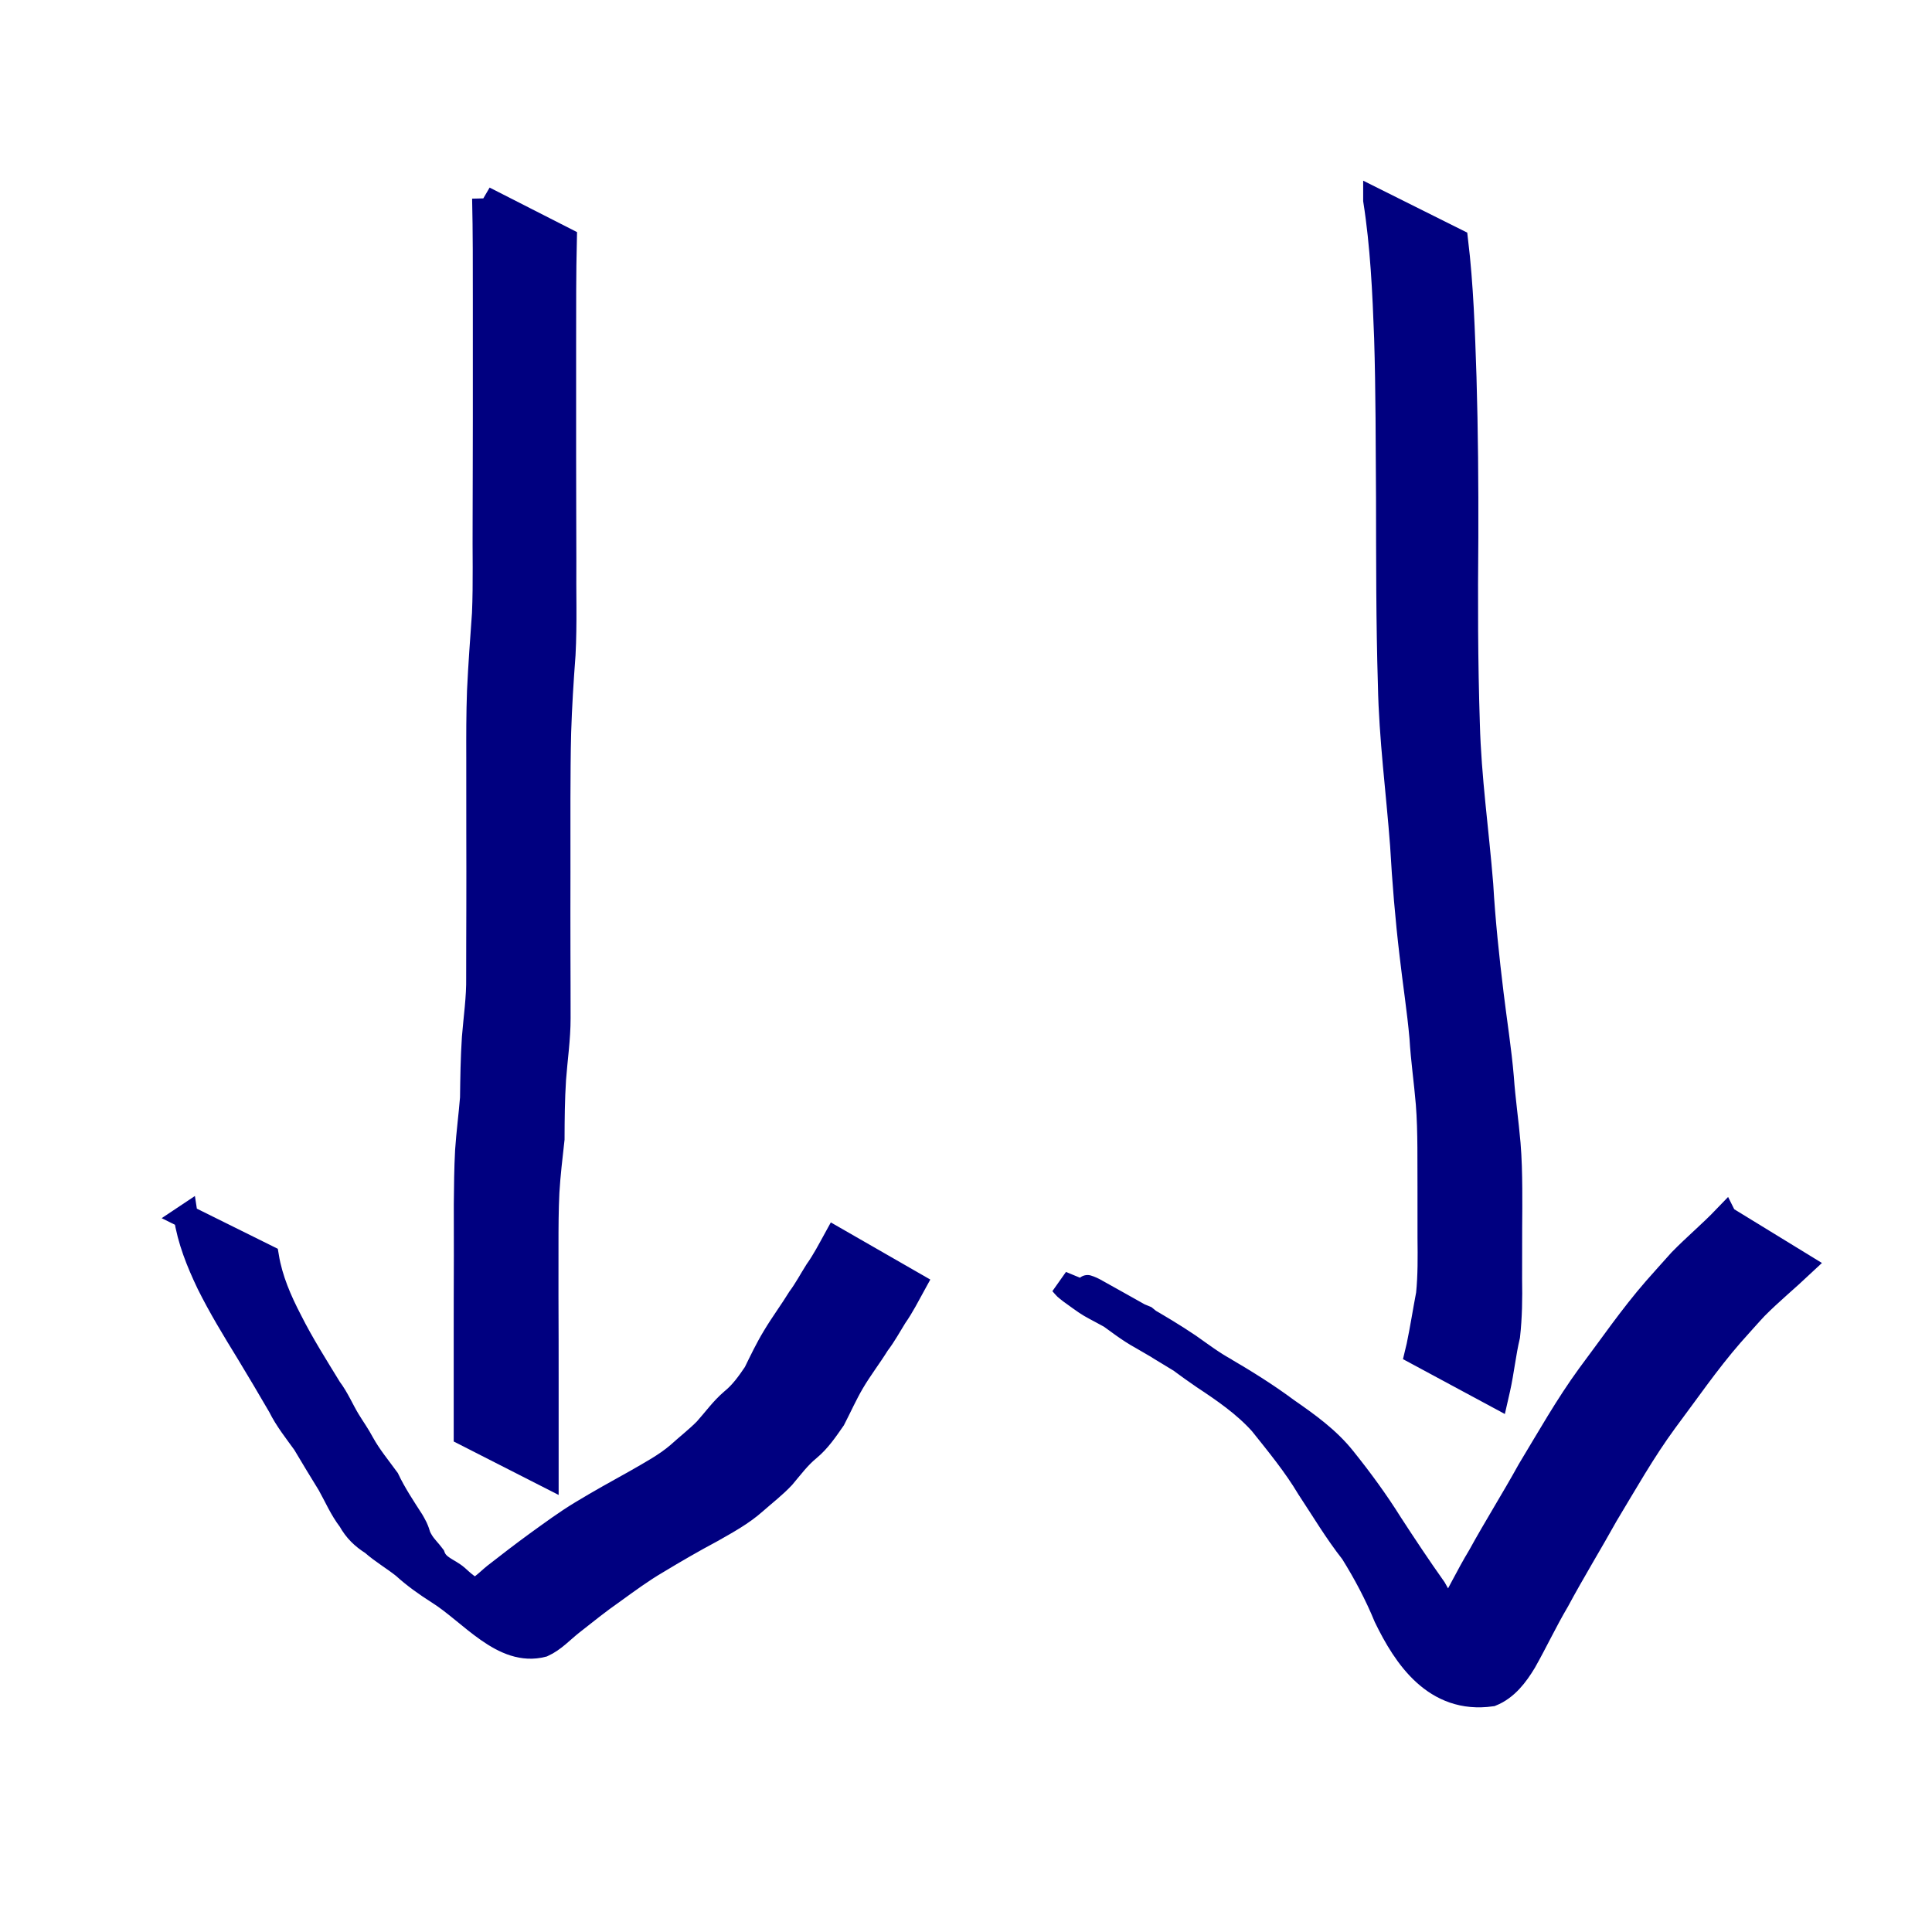
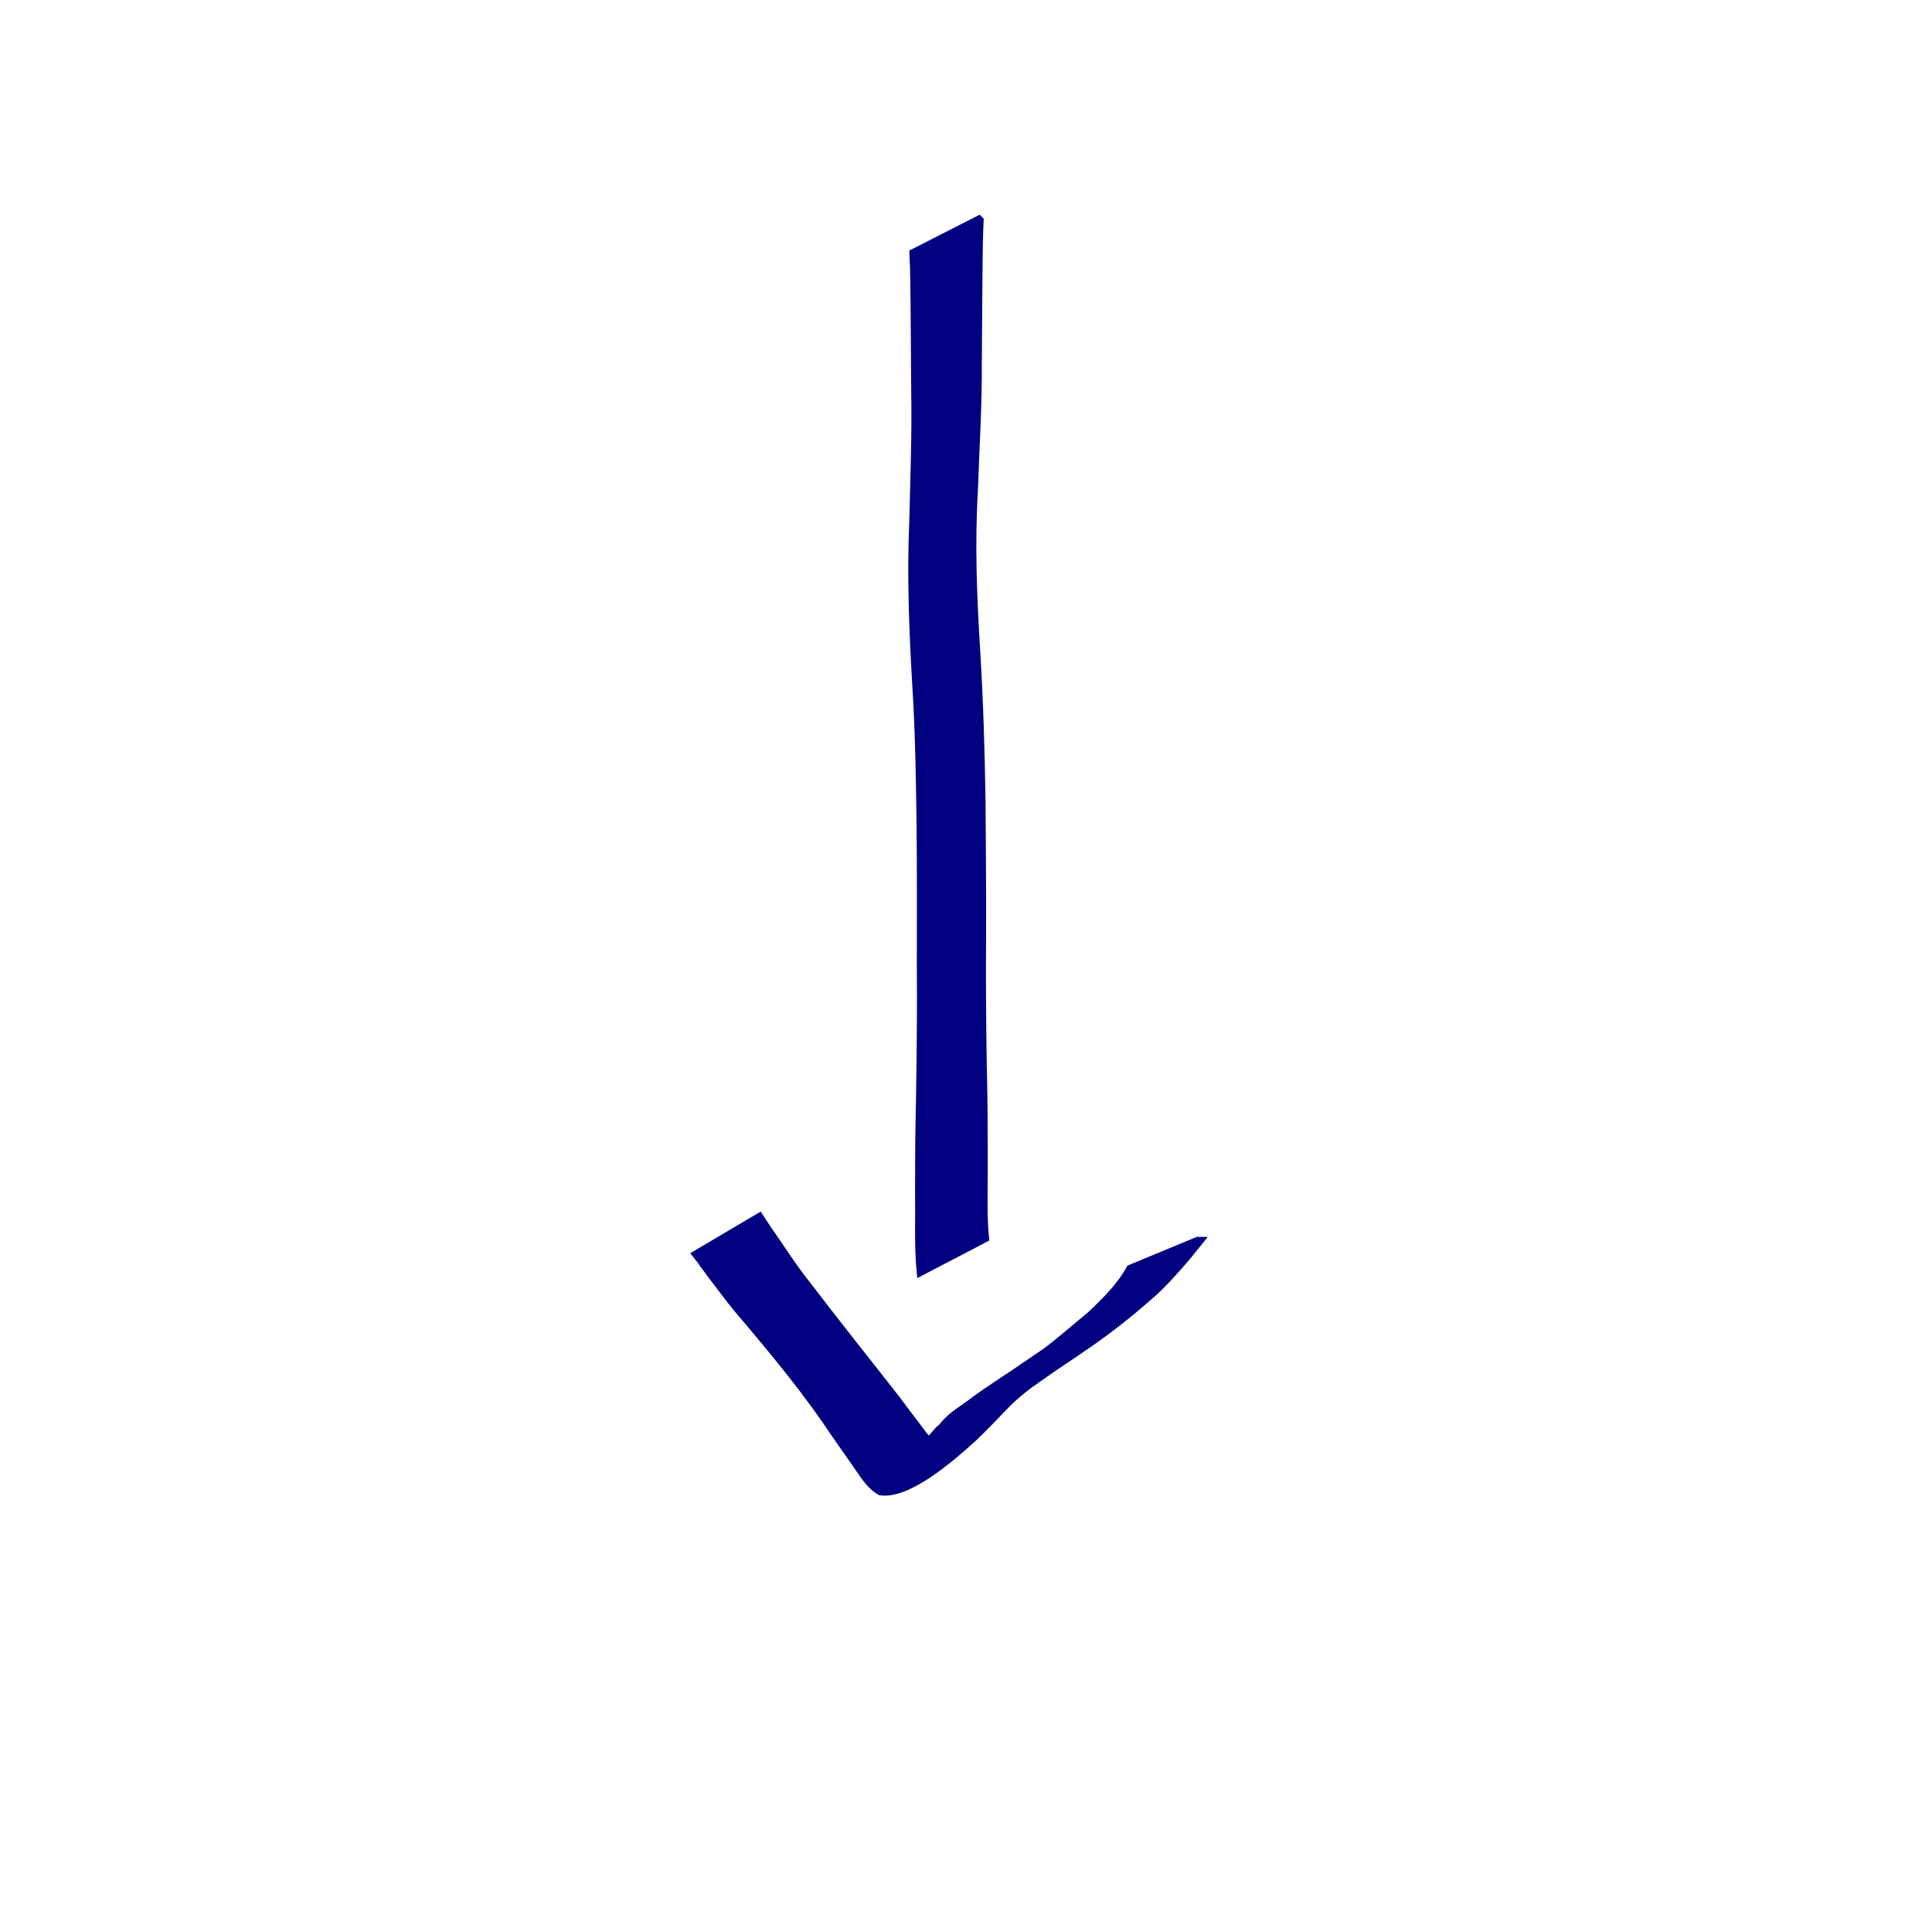
- <svg xmlns="http://www.w3.org/2000/svg" width="80" height="80" id="svg2" version="1.1">
+ <svg xmlns="http://www.w3.org/2000/svg" width="200" height="200" id="svg2" version="1.1">
  <defs id="defs4" />
-   <g id="layer1" transform="translate(0,-972.3622)">
-     <path style="fill:#000080;stroke:#000080" id="path3343" d="m 20.049,980.576 c 0.034,1.409 0.029,2.82 0.03,4.229 0.002,1.607 2.47e-4,3.213 1.99e-4,4.82 8.71e-4,1.43 -0.008,2.859 -0.009,4.289 -0.012,1.285 0.028,2.571 -0.027,3.855 -0.077,1.071 -0.156,2.142 -0.206,3.215 -0.033,0.92 -0.033,1.842 -0.03,2.763 0.002,1.022 -0.002,2.044 0.001,3.066 0.001,1.092 0.006,2.184 0.001,3.277 -0.006,0.913 -0.003,1.827 -0.006,2.74 0.014,0.838 -0.112,1.67 -0.178,2.504 -0.055,0.83 -0.066,1.662 -0.077,2.493 -0.059,0.728 -0.155,1.451 -0.204,2.18 -0.04,0.743 -0.046,1.486 -0.053,2.23 -0.002,0.705 0.002,1.41 0.002,2.115 -0.001,0.607 -0.004,1.214 -0.005,1.821 -8.93e-4,0.511 -9.81e-4,1.023 -10e-4,1.535 -3.2e-5,0.504 -5e-6,1.008 7e-6,1.512 1.3e-5,0.505 1.5e-5,1.01 1.7e-5,1.515 10e-7,0.337 10e-7,0.673 10e-7,1.01 0,0 3.345,1.704 3.345,1.704 l 0,0 c 0,-0.337 0,-0.673 1e-6,-1.01 2e-6,-0.505 5e-6,-1.01 1.9e-5,-1.515 1.6e-5,-0.504 4.8e-5,-1.008 2.5e-5,-1.512 -6e-5,-0.512 -1.28e-4,-1.024 -0.001,-1.536 -0.001,-0.609 -0.004,-1.218 -0.006,-1.827 -0.001,-0.704 1.34e-4,-1.408 8.62e-4,-2.112 -5.17e-4,-0.738 0.002,-1.476 0.038,-2.213 0.043,-0.736 0.132,-1.466 0.213,-2.199 0.002,-0.824 0.009,-1.649 0.062,-2.472 0.062,-0.844 0.189,-1.685 0.188,-2.531 -0.003,-0.915 3.1e-4,-1.831 -0.006,-2.746 -0.005,-1.092 -3.28e-4,-2.184 2.5e-5,-3.276 0.003,-1.022 -0.004,-2.043 -8.35e-4,-3.065 0.005,-0.916 0.005,-1.831 0.03,-2.747 0.034,-1.076 0.101,-2.15 0.182,-3.223 0.068,-1.289 0.019,-2.581 0.033,-3.872 -0.001,-1.433 -0.01,-2.865 -0.009,-4.298 -4.8e-5,-1.607 -0.002,-3.213 1.99e-4,-4.82 7.7e-4,-1.4 -0.004,-2.8 0.03,-4.199 0,0 -3.339,-1.701 -3.339,-1.701 z" />
-     <path style="fill:#000080;stroke:#000080" id="path3345" d="m 7.694,1022.738 c 0.147,0.973 0.516,1.887 0.938,2.77 0.487,0.981 1.058,1.917 1.631,2.85 0.449,0.742 0.893,1.488 1.328,2.239 0.272,0.551 0.657,1.03 1.013,1.525 0.339,0.568 0.678,1.135 1.027,1.696 0.284,0.506 0.503,1.028 0.859,1.49 0.232,0.418 0.531,0.707 0.93,0.957 0.406,0.36 0.878,0.631 1.3,0.968 0.436,0.397 0.916,0.738 1.413,1.054 1.373,0.858 2.694,2.62 4.344,2.193 0.459,-0.21 0.796,-0.588 1.187,-0.897 0.57,-0.448 1.135,-0.905 1.731,-1.318 0.593,-0.429 1.18,-0.862 1.812,-1.232 0.741,-0.448 1.49,-0.882 2.254,-1.289 0.628,-0.357 1.261,-0.7 1.802,-1.182 0.389,-0.345 0.806,-0.663 1.163,-1.044 0.345,-0.408 0.652,-0.826 1.067,-1.164 0.418,-0.349 0.714,-0.791 1.021,-1.232 0.262,-0.508 0.492,-1.026 0.783,-1.522 0.322,-0.55 0.713,-1.054 1.048,-1.594 0.272,-0.355 0.484,-0.749 0.72,-1.127 0.298,-0.424 0.532,-0.89 0.782,-1.344 0,0 -3.252,-1.868 -3.252,-1.868 l 0,0 c -0.246,0.447 -0.482,0.904 -0.778,1.32 -0.24,0.378 -0.448,0.774 -0.715,1.134 -0.334,0.543 -0.716,1.056 -1.043,1.604 -0.294,0.484 -0.534,0.989 -0.782,1.495 -0.283,0.418 -0.569,0.824 -0.968,1.145 -0.415,0.356 -0.724,0.794 -1.088,1.199 -0.358,0.362 -0.764,0.675 -1.14,1.018 -0.529,0.45 -1.144,0.776 -1.743,1.123 -0.761,0.423 -1.524,0.845 -2.268,1.297 -0.634,0.383 -1.229,0.824 -1.83,1.257 -0.592,0.431 -1.173,0.878 -1.751,1.33 -0.333,0.268 -0.65,0.638 -1.088,0.716 -0.228,-0.01 -0.524,-0.198 -0.429,-0.142 5.107,3.011 3.732,2.286 2.651,1.499 -0.467,-0.352 -1.008,-0.606 -1.435,-1.017 -0.068,-0.065 -0.373,-0.361 -0.456,-0.416 -0.077,-0.051 -0.173,-0.07 -0.252,-0.118 -0.205,-0.123 -0.393,-0.298 -0.569,-0.458 -0.343,-0.295 -0.806,-0.385 -0.976,-0.859 -0.152,-0.205 -0.348,-0.388 -0.479,-0.607 -0.179,-0.299 -0.098,-0.251 -0.248,-0.581 -0.044,-0.096 -0.102,-0.185 -0.152,-0.277 -0.36,-0.558 -0.729,-1.115 -1.015,-1.716 -0.355,-0.488 -0.742,-0.955 -1.034,-1.485 -0.176,-0.333 -0.389,-0.63 -0.585,-0.951 -0.264,-0.434 -0.457,-0.909 -0.766,-1.316 -0.567,-0.928 -1.15,-1.846 -1.638,-2.817 -0.434,-0.834 -0.811,-1.704 -0.966,-2.638 0,0 -3.361,-1.666 -3.361,-1.666 z" />
-     <path style="fill:#000080;stroke:#000080" id="path3347" d="m 56.946,980.653 c 0.296,1.888 0.383,3.797 0.454,5.703 0.067,2.203 0.063,4.406 0.078,6.61 0.005,2.583 -9.7e-4,5.166 0.078,7.748 0.042,2.221 0.338,4.426 0.504,6.639 0.086,1.514 0.211,3.026 0.39,4.532 0.13,1.15 0.31,2.292 0.413,3.446 0.053,0.913 0.187,1.818 0.262,2.729 0.048,0.605 0.061,1.212 0.066,1.818 0.002,0.541 8.82e-4,1.082 0.004,1.623 -4.91e-4,0.712 0.003,1.425 0.001,2.137 0.009,0.771 0.016,1.54 -0.061,2.308 -0.137,0.716 -0.248,1.439 -0.397,2.153 -0.022,0.095 -0.044,0.19 -0.067,0.285 0,0 3.3,1.777 3.3,1.777 l 0,0 c 0.022,-0.097 0.045,-0.194 0.067,-0.291 0.162,-0.725 0.234,-1.47 0.406,-2.194 0.087,-0.779 0.097,-1.557 0.083,-2.341 -0.002,-0.711 0.002,-1.423 0.003,-2.134 0.005,-0.541 0.008,-1.082 0.004,-1.623 -0.005,-0.618 -0.019,-1.236 -0.07,-1.851 -0.078,-0.914 -0.213,-1.822 -0.277,-2.737 -0.098,-1.161 -0.284,-2.309 -0.423,-3.465 -0.184,-1.508 -0.344,-3.019 -0.432,-4.536 -0.178,-2.216 -0.496,-4.422 -0.554,-6.646 -0.084,-2.576 -0.087,-5.151 -0.063,-7.729 0.007,-2.208 -0.011,-4.415 -0.076,-6.622 -0.063,-1.893 -0.123,-3.788 -0.348,-5.67 0,0 -3.345,-1.67 -3.345,-1.67 z" />
-     <path style="fill:#000080;stroke:#000080" id="path3349" d="m 71.427,1022.784 c -0.592,0.617 -1.252,1.169 -1.848,1.78 -0.084,0.087 -0.962,1.078 -1.042,1.168 -0.99,1.135 -1.84,2.38 -2.743,3.583 -0.912,1.25 -1.671,2.601 -2.471,3.923 -0.663,1.199 -1.394,2.36 -2.054,3.561 -0.493,0.815 -0.902,1.677 -1.377,2.502 -0.282,0.394 -0.654,1.112 -1.222,1.071 -1.082,-0.804 -0.039,-0.02 2.954,1.614 0.071,0.039 -0.14,-0.081 -0.199,-0.136 -0.292,-0.269 -0.465,-0.655 -0.648,-0.998 -0.398,-0.933 -0.88,-1.826 -1.382,-2.706 -0.624,-0.88 -1.221,-1.777 -1.809,-2.682 -0.59,-0.943 -1.245,-1.838 -1.941,-2.704 -0.65,-0.818 -1.505,-1.429 -2.356,-2.019 -1.696,-1.263 -3.573,-2.215 -5.392,-3.291 -0.946,-0.56 1.907,1.094 2.861,1.642 -0.538,-0.294 -1.026,-0.663 -1.526,-1.015 -1.259,-0.85 -2.631,-1.572 -3.936,-2.308 -0.081,-0.045 -0.338,-0.147 -0.259,-0.1 3.639,2.13 3.907,2.319 2.787,1.561 -0.279,-0.2 -0.145,-0.097 -0.404,-0.308 0,0 -3.471,-1.429 -3.471,-1.429 l 0,0 c 0.235,0.262 0.108,0.141 0.382,0.362 1.275,0.922 0.229,0.176 3.644,2.146 0.077,0.045 0.315,0.169 0.238,0.124 -0.984,-0.577 -1.971,-1.149 -2.96,-1.719 -0.166,-0.096 0.644,0.404 0.492,0.297 0.502,0.359 0.986,0.745 1.529,1.041 8.771,5.106 1.274,0.741 0.732,0.429 -0.146,-0.084 0.288,0.177 0.432,0.265 0.715,0.439 0.216,0.115 0.919,0.617 0.157,0.113 0.317,0.222 0.476,0.333 0.85,0.561 1.705,1.15 2.389,1.912 0.691,0.866 1.396,1.721 1.966,2.677 0.591,0.894 1.139,1.818 1.804,2.662 0.532,0.852 1.01,1.754 1.391,2.683 0.794,1.637 2.038,3.529 4.373,3.2 0.619,-0.251 1.032,-0.795 1.369,-1.354 0.469,-0.831 0.874,-1.697 1.361,-2.52 0.646,-1.203 1.36,-2.366 2.024,-3.559 0.792,-1.313 1.545,-2.652 2.455,-3.89 0.896,-1.195 1.741,-2.431 2.723,-3.559 0.114,-0.128 0.896,-1.008 1.026,-1.138 0.608,-0.613 1.28,-1.166 1.909,-1.758 0,0 -3.195,-1.958 -3.195,-1.958 z" />
+   <g id="layer1" transform="translate(0,-852.3622)">
+     <flowRoot xml:space="preserve" id="flowRoot2997" style="fill:black;stroke:none;stroke-opacity:1;stroke-width:1px;stroke-linejoin:miter;stroke-linecap:butt;fill-opacity:1;font-family:Sans;font-style:normal;font-weight:normal;font-size:20px;line-height:50%;letter-spacing:0px;word-spacing:0px">
+       <flowRegion id="flowRegion2999">
+         <rect id="rect3001" width="91.924" height="90.409" x="98.995" y="95.954" />
+       </flowRegion>
+       <flowPara id="flowPara3003" />
+     </flowRoot>
+     <flowRoot xml:space="preserve" id="flowRoot3005" style="fill:black;stroke:none;stroke-opacity:1;stroke-width:1px;stroke-linejoin:miter;stroke-linecap:butt;fill-opacity:1;font-family:Sans;font-style:normal;font-weight:normal;font-size:20px;line-height:50%;letter-spacing:0px;word-spacing:0px">
+       <flowRegion id="flowRegion3007">
+         <rect id="rect3009" width="114.652" height="87.378" x="77.277" y="103.025" />
+       </flowRegion>
+       <flowPara id="flowPara3011" />
+     </flowRoot>
+     <flowRoot xml:space="preserve" id="flowRoot3013" style="font-size:20px;font-style:normal;font-weight:normal;line-height:50%;letter-spacing:0px;word-spacing:0px;fill:#000000;fill-opacity:1;stroke:none;font-family:Sans" transform="translate(-73.23606,940.2455)">
+       <flowRegion id="flowRegion3015">
+         <rect id="rect3017" width="110.612" height="102.53" x="236.881" y="87.873" />
+       </flowRegion>
+       <flowPara id="flowPara3019" style="font-size:56px;font-weight:bold;fill:#000080;stroke:#f2f2f2;-inkscape-font-specification:Sans Bold">2</flowPara>
+     </flowRoot>
+     <path style="fill:#000080;stroke:#000080" id="path3301" d="m 101.322,22.835 c -0.086,1.82 -0.095,3.643 -0.117,5.465 -0.014,3.017 -0.045,6.034 -0.066,9.05 0.034,4.495 -0.256,8.981 -0.409,13.472 -0.33,5.531 -0.1,11.05 0.241,16.572 0.316,5.137 0.466,10.283 0.549,15.429 0.039,4.702 0.073,9.404 0.059,14.106 -0.035,4.322 -0.003,8.643 0.065,12.964 0.049,2.33 0.098,4.66 0.096,6.99 0.016,1.868 0.007,3.737 0.003,5.605 -0.011,1.884 -0.049,3.765 0.14,5.642 0,0 -6.5,3.391 -6.5,3.391 l 0,0 c -0.177,-1.904 -0.163,-3.805 -0.148,-5.717 -0.004,-1.87 -0.013,-3.739 0.003,-5.609 -0.002,-2.363 0.048,-4.726 0.098,-7.089 0.07,-4.345 0.107,-8.69 0.076,-13.036 -0.012,-4.704 0.031,-9.408 -0.026,-14.113 -0.054,-5.147 -0.139,-10.295 -0.471,-15.433 -0.319,-5.538 -0.529,-11.069 -0.285,-16.617 0.106,-4.447 0.279,-8.895 0.2,-13.343 -0.021,-2.994 -0.052,-5.989 -0.066,-8.983 -0.021,-1.782 -0.03,-3.566 -0.117,-5.346 0,0 6.674,-3.401 6.674,-3.401 z" transform="translate(0,852.3622)" />
+     <path style="fill:#000080;stroke:#000080" id="path3313" d="m 123.998,128.54 c -1.392,1.75 -2.847,3.431 -4.455,4.991 -2.134,1.903 -4.349,3.716 -6.7,5.343 -1.771,1.248 -3.599,2.413 -5.365,3.669 -1.206,0.823 -2.345,1.72 -3.374,2.754 -1.128,1.168 -2.242,2.351 -3.421,3.469 -2.458,2.246 -6.764,5.92 -9.507,5.535 -0.193,-0.135 -0.402,-0.25 -0.58,-0.405 -0.833,-0.729 -1.43,-1.766 -2.062,-2.658 -0.735,-1.039 -1.171,-1.665 -1.912,-2.726 -2.765,-4.177 -5.94,-8.059 -9.167,-11.882 -1.612,-1.827 -3.033,-3.798 -4.498,-5.74 -0.524,-0.75 -0.268,-0.413 -0.755,-1.018 0,0 6.39,-3.778 6.39,-3.778 l 0,0 c 0.431,0.659 0.202,0.307 0.687,1.056 1.386,1.969 2.66,4.014 4.165,5.899 3.04,3.993 6.186,7.902 9.267,11.862 0.334,0.444 1.62,2.162 2.004,2.654 0.56,0.716 1.237,1.802 2.08,2.251 0.118,0.063 0.262,0.054 0.393,0.081 2.555,-0.753 0.296,-0.118 -5.568,3.346 -0.178,0.105 0.375,-0.174 0.553,-0.279 0.641,-0.379 1.185,-0.891 1.702,-1.422 1.226,-1.038 2.349,-2.217 3.386,-3.441 1.118,-0.951 -0.135,0.165 0.894,-0.917 0.733,-0.772 1.718,-1.298 2.544,-1.955 1.755,-1.322 3.642,-2.454 5.437,-3.721 0.05,-0.034 2.156,-1.46 2.192,-1.487 1.582,-1.194 3.075,-2.515 4.608,-3.77 1.539,-1.448 3.096,-2.974 4.129,-4.839 0,0 6.932,-2.872 6.932,-2.872 z" transform="translate(0,852.3622)" />
  </g>
</svg>
